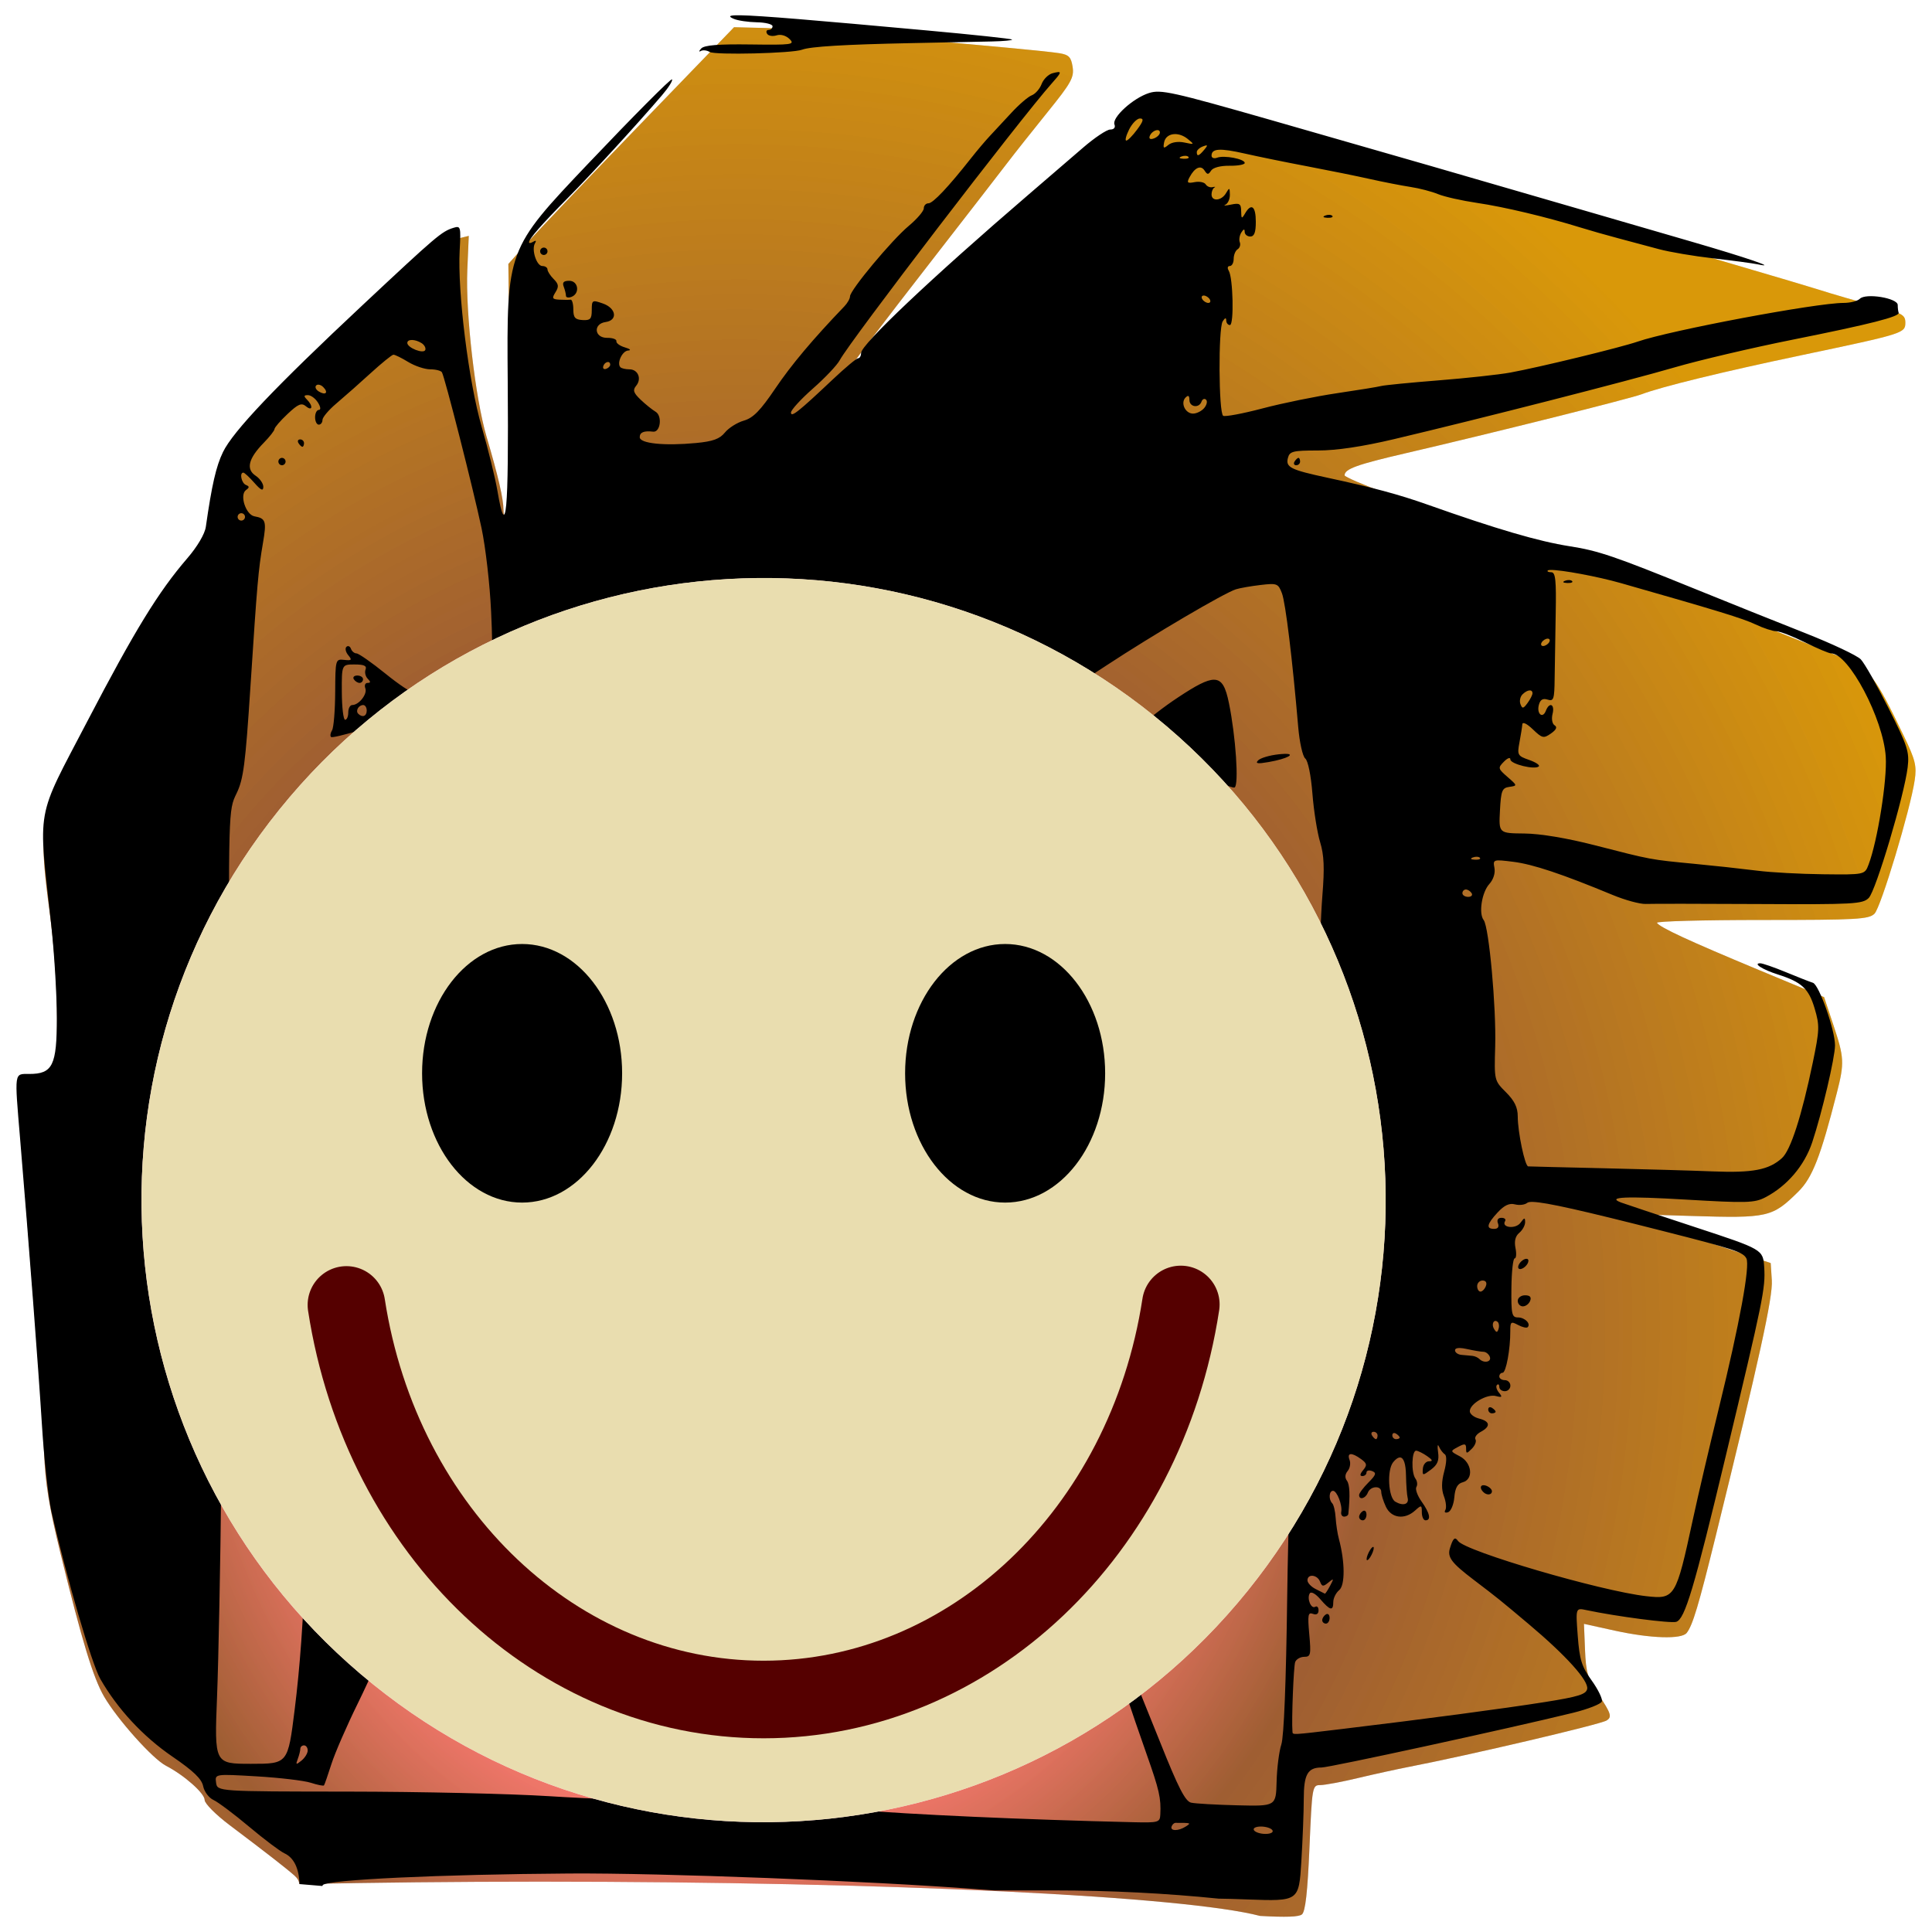
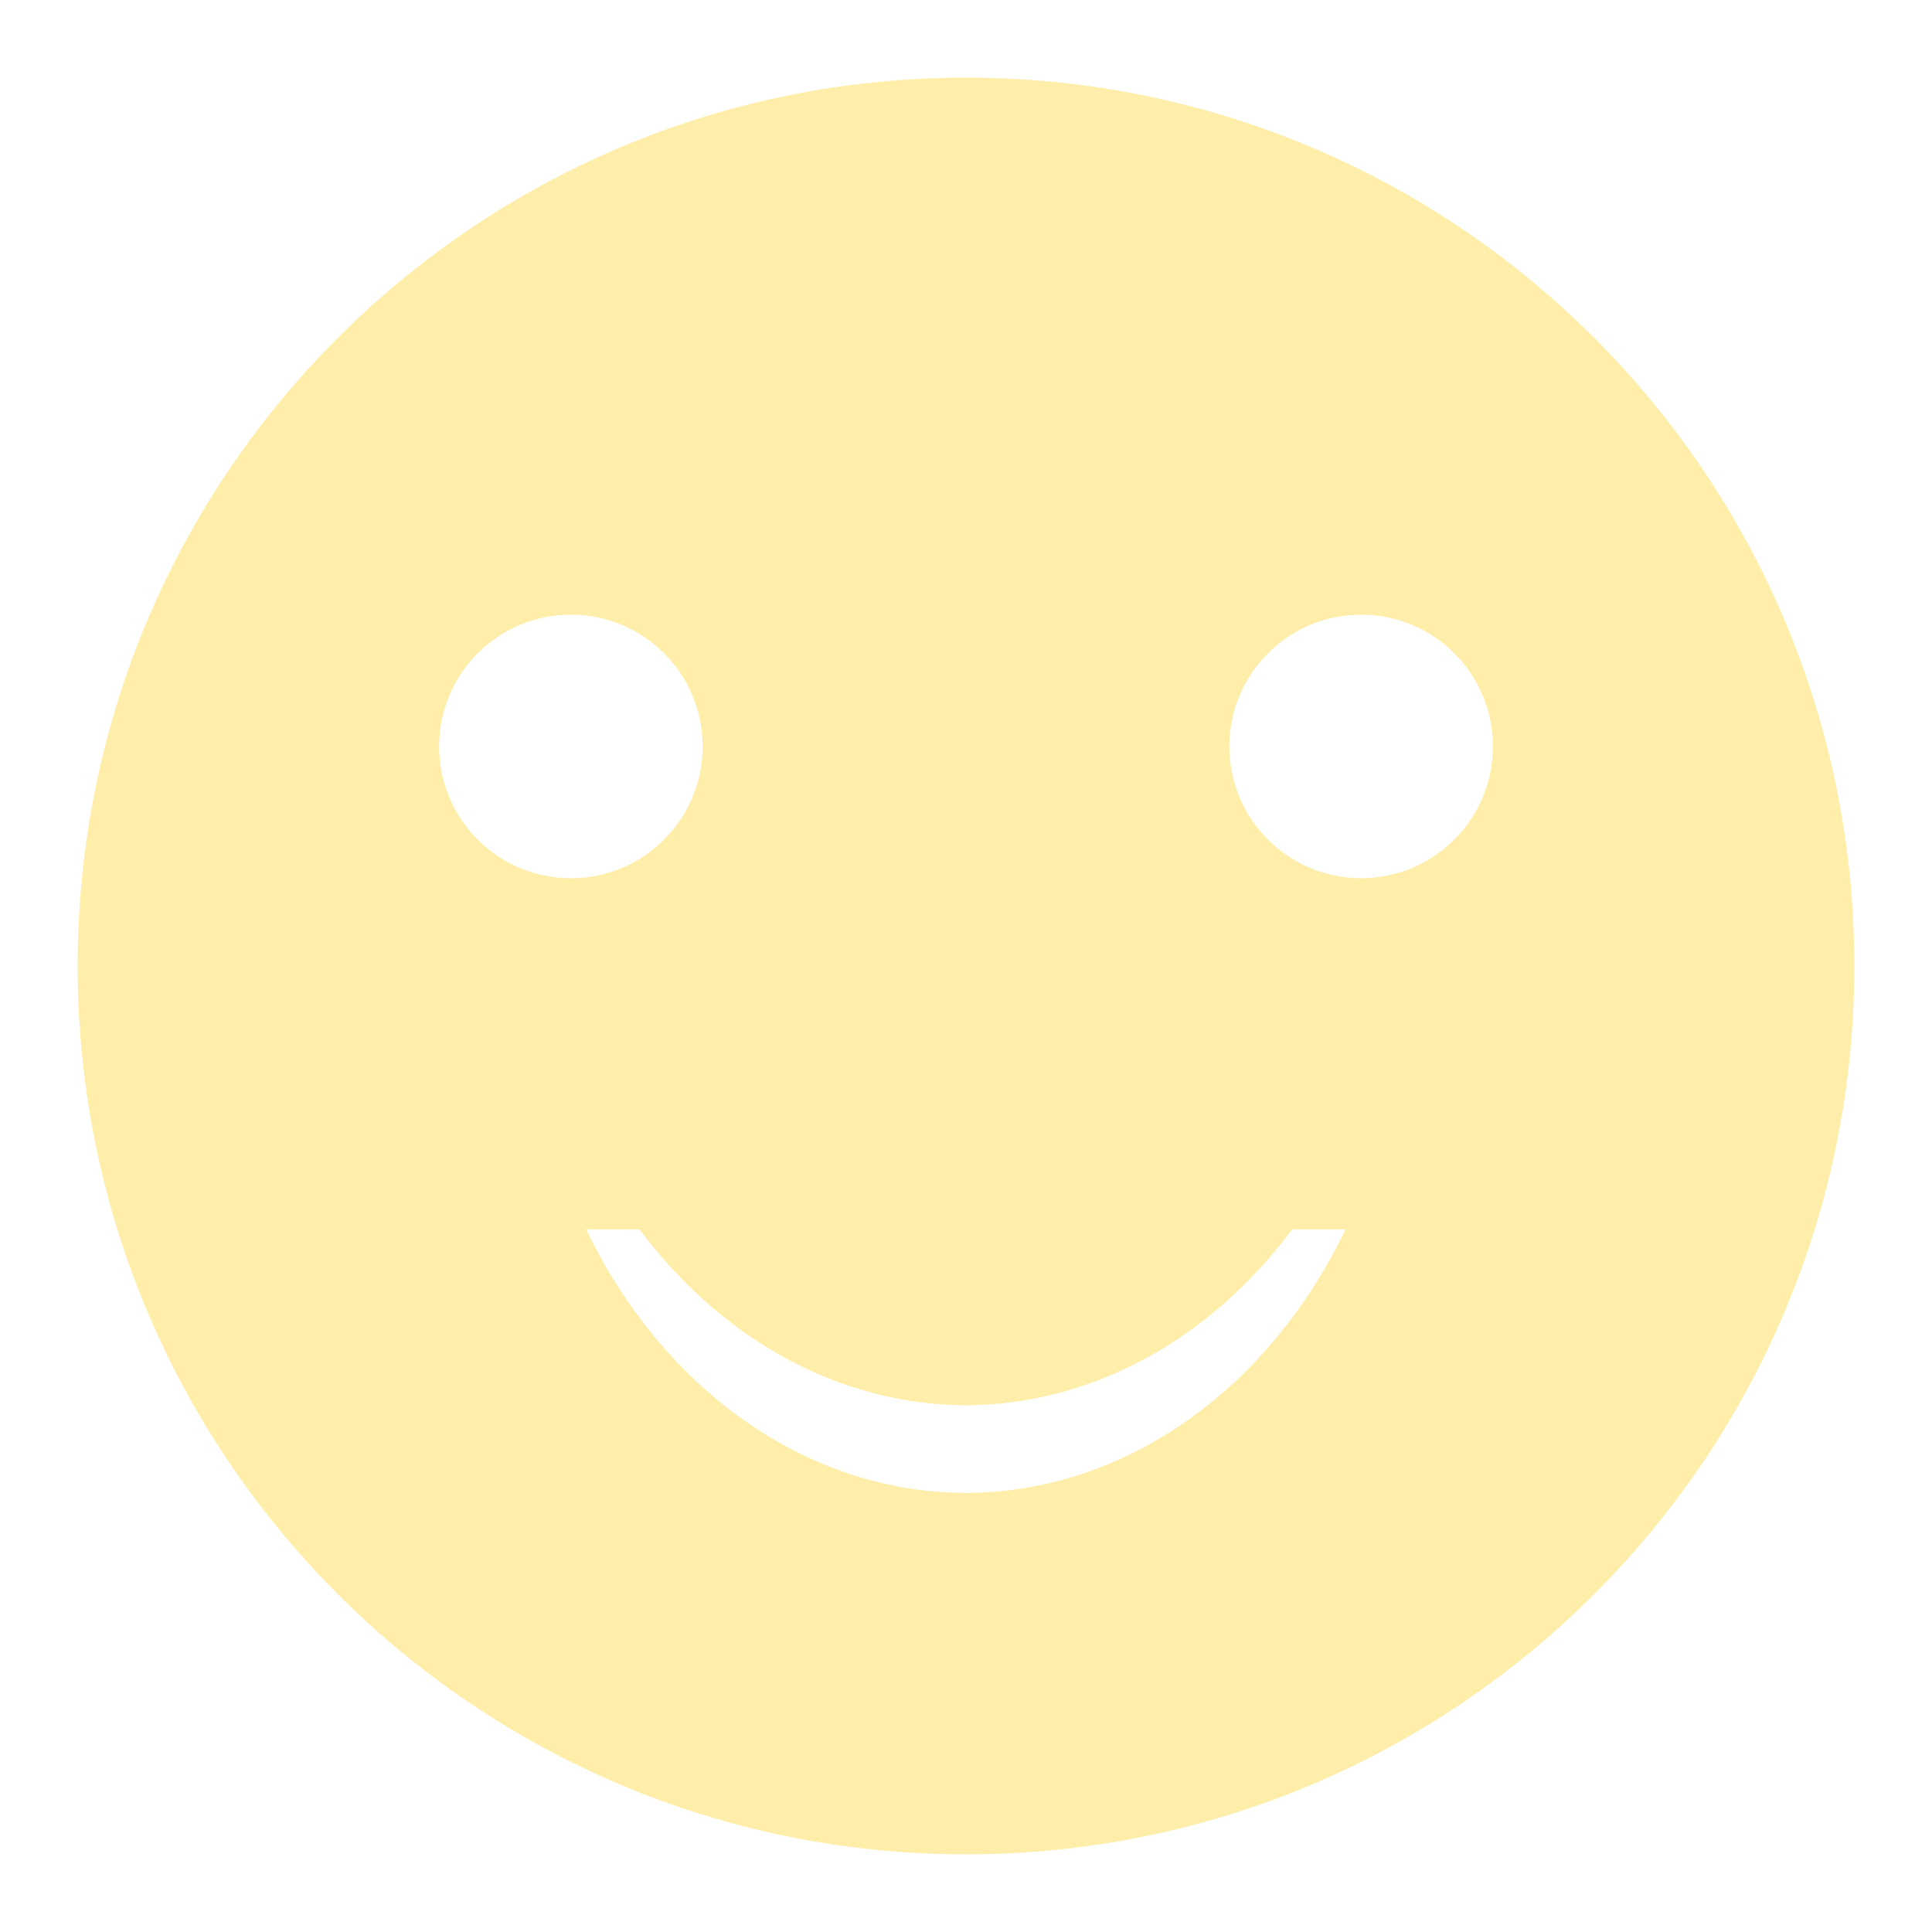
- <svg xmlns="http://www.w3.org/2000/svg" xmlns:xlink="http://www.w3.org/1999/xlink" width="800" height="800" viewBox="0 0 211.667 211.667">
-   <defs>
-     <linearGradient id="a">
-       <stop offset="0" stop-color="#fc0" />
-       <stop offset=".148" stop-color="#fc0" />
-       <stop offset=".299" stop-color="#d35f5f" />
-       <stop offset=".501" stop-color="#784421" />
-       <stop offset="1" stop-color="#a77300" />
-     </linearGradient>
-     <radialGradient xlink:href="#a" id="b" cx="173.611" cy="203.381" fx="173.611" fy="203.381" r="90.713" gradientTransform="matrix(1.34974 -.00088 .00097 1.49226 -61.836 -101.39)" gradientUnits="userSpaceOnUse" />
-     <filter id="c" color-interpolation-filters="sRGB">
-       <feColorMatrix values="1.243 0 0 0.158 -0.121 0 1.243 0 0.158 -0.121 0 0 1.243 0.158 -0.121 0 0 0 1 0" />
-     </filter>
-   </defs>
-   <path d="M172.167 77.678l-9.032 9.349c-4.967 5.141-9.823 10.235-10.79 11.318l-1.76 1.97.15 12.446c.109 8.92.043 12.38-.232 12.21-.211-.131-.385-.635-.385-1.12 0-1.059-.497-3.216-1.618-7.014-1.076-3.647-2.017-11.803-1.84-15.952l.139-3.252-.898.219c-.494.12-1.374.609-1.956 1.086-2.691 2.205-19.227 17.953-19.227 18.312 0 .1-.321.635-.714 1.187-.844 1.184-2.108 5.87-2.108 7.813 0 1.106-.281 1.676-1.499 3.03-.824.917-1.595 1.747-1.711 1.844-.117.097-.653.89-1.192 1.764-.54.873-1.685 2.655-2.544 3.96-.86 1.305-2.585 4.48-3.835 7.056-1.25 2.575-2.842 5.705-3.539 6.955-1.657 2.973-1.783 4.584-.878 11.262.466 3.441.735 7.323.735 10.629 0 5.816-.133 6.165-2.325 6.103-.663-.019-1.282.09-1.375.242-.094.152.387 7.16 1.069 15.575.682 8.415 1.304 17.057 1.383 19.206.11 3.017.466 5.226 1.565 9.71 2.063 8.412 3.132 11.929 4.175 13.724 1.272 2.189 4.634 5.95 5.914 6.615 1.755.912 3.704 2.637 3.704 3.279 0 .332 1.07 1.41 2.382 2.398 3.579 2.697 5.483 4.18 6.216 4.839.245.22.395.421.472.803 7.212-.148 14.926-.232 22.995-.232 33.645 0 61.634 1.395 68.853 3.275 2.482.14 3.723.096 4.01-.144.329-.272.538-2.126.72-6.375.25-5.87.271-5.991 1.035-5.991.43 0 2.04-.301 3.582-.669 1.54-.368 3.753-.853 4.918-1.078 5.747-1.114 18.265-4.05 18.877-4.43.544-.335.432-.683-.805-2.523-.991-1.472-1.169-2.068-1.256-4.216l-.102-2.502 2.931.645c3.434.755 6.403.85 6.895.221.573-.732 1.135-2.612 2.774-9.26 4.17-16.928 5.468-22.843 5.365-24.448l-.107-1.658-7.056-2.354-7.055-2.353 6.53.202c7.34.226 7.733.136 10.232-2.338 1.333-1.32 2.118-3.335 3.675-9.436.732-2.87.707-3.365-.333-6.49l-.887-2.662-6.257-2.603c-6.67-2.775-9.456-4.065-9.726-4.503-.092-.15 4.415-.272 10.017-.272 9.132 0 10.246-.062 10.786-.602.616-.616 3.418-9.919 3.844-12.763.204-1.361.064-1.939-1.021-4.196-2.785-5.79-3.333-6.507-5.676-7.435-1.174-.465-6.5-2.59-11.836-4.72-11.217-4.481-11.38-4.538-14.846-5.18-1.439-.266-4.998-1.376-7.908-2.468-2.91-1.09-7.078-2.64-9.26-3.442-2.183-.802-3.97-1.573-3.97-1.714 0-.606 1.17-1.03 5.822-2.109 8.075-1.873 21.479-5.224 22.59-5.646 1.88-.715 7.65-2.125 15.157-3.706 9.91-2.086 10.054-2.13 10.054-3.146 0-.739-.31-.909-2.91-1.592-1.6-.421-4.101-1.147-5.556-1.613-1.456-.466-11.933-3.539-23.284-6.828-42.697-12.375-39.492-11.571-41.324-10.36-.513.338-2.894 2.38-5.292 4.539a2508.79 2508.79 0 0 1-10.71 9.557c-3.493 3.099-7.62 6.848-9.172 8.333-1.553 1.485-2.865 2.7-2.917 2.702-.154.004 2.916-4.055 8.561-11.316 2.91-3.744 5.904-7.61 6.653-8.592.749-.982 2.517-3.215 3.928-4.96 2.258-2.793 2.546-3.313 2.393-4.314-.146-.95-.357-1.167-1.283-1.317-2.284-.37-25.216-2.337-28.095-2.409zm-31.859 103.214c.028-.028.183.115.488.406.35.335.541.706.423.824-.118.118-.406-.155-.638-.609-.202-.393-.3-.593-.273-.62zm1.133 2.51c.06.015.143.077.25.185.216.216.332.574.258.798-.175.526-.65.051-.65-.65 0-.248.041-.357.142-.333z" fill="url(#b)" filter="url(#c)" transform="translate(-116.83 -86.015) scale(1.1457)" />
-   <path d="M80.678 1.674c-.884.016-.834.156-.284.392.445.191 1.582.36 2.526.376.945.016 1.718.21 1.718.432 0 .223-.193.405-.428.405-.236 0-.311.189-.168.42.143.231.609.31 1.035.175.46-.146 1.043.02 1.431.409.605.604.272.65-4.28.588-3.528-.049-5.068.077-5.405.441-.259.28-.28.405-.047.276.233-.13.67-.082.973.105.58.358 9.083.15 10.122-.248.9-.345 4.675-.573 11.924-.72 3.556-.072 7.543-.154 8.858-.182 1.315-.028 2.315-.124 2.222-.212-.092-.089-4.26-.534-9.262-.99-12.458-1.136-18.287-1.63-20.497-1.667a12.538 12.538 0 0 0-.438 0zm35.239 6.223c-.13.009-.329.054-.593.123-.462.12-1.004.654-1.206 1.185-.202.531-.688 1.087-1.08 1.236-.393.15-1.394 1.009-2.226 1.91-.832.9-1.901 2.052-2.376 2.558-.476.506-1.399 1.597-2.051 2.425-2.493 3.163-4.171 4.94-4.664 4.94-.281 0-.512.248-.512.55 0 .302-.74 1.166-1.642 1.92-1.862 1.553-6.441 7.047-6.441 7.727 0 .246-.277.735-.614 1.087-3.471 3.618-5.811 6.402-7.58 9.019-1.632 2.412-2.415 3.212-3.44 3.507-.729.21-1.66.797-2.07 1.302-.569.703-1.308.973-3.152 1.149-3.477.332-6.182.054-6.182-.635 0-.538.457-.728 1.466-.607.801.095 1.03-1.733.274-2.182-.376-.222-1.118-.82-1.651-1.33-.779-.745-.873-1.042-.484-1.511.638-.768.213-1.807-.738-1.807-.415 0-.855-.102-.98-.226-.434-.435.193-1.795.846-1.835.365-.022.208-.174-.35-.339-.556-.164-.978-.47-.939-.68.04-.21-.415-.377-1.01-.369-1.414.018-1.568-1.534-.173-1.732 1.363-.194 1.165-1.522-.303-2.033-1.162-.406-1.213-.375-1.213.725 0 .972-.156 1.14-1.01 1.091-.818-.047-1.01-.27-1.01-1.17 0-.611-.137-1.09-.304-1.063-.167.026-.714.026-1.216 0-.792-.042-.85-.15-.434-.815.387-.62.349-.896-.199-1.443-.372-.373-.677-.846-.677-1.052 0-.207-.253-.376-.563-.376-.638 0-1.222-1.826-.801-2.506.167-.27.092-.334-.19-.16-.257.159-.467.189-.467.067 0-.386 1.331-1.909 4.244-4.854 2.712-2.742 7.553-8.022 10.318-11.254.72-.841 1.213-1.624 1.096-1.741-.117-.117-4.24 4.026-9.16 9.208-8.949 9.421-8.949 9.421-8.835 23.868.115 14.48-.176 17.589-1.123 12.027-.246-1.445-1.023-4.607-1.726-7.026-1.429-4.915-2.663-14.806-2.414-19.346.142-2.588.107-2.714-.672-2.472-1.306.407-1.813.838-9.952 8.457-9.596 8.982-14.204 13.833-15.31 16.118-.754 1.557-1.222 3.599-1.879 8.194-.11.774-.93 2.164-2.027 3.436-3.176 3.687-5.754 7.89-10.967 17.884-5.712 10.95-5.382 9.09-3.946 22.246.34 3.112.617 7.704.618 10.205 0 5.235-.455 6.164-3.03 6.164-1.661 0-1.616-.326-.997 7.072.978 11.69 2.006 25.168 2.396 31.405.231 3.712.703 7.986 1.047 9.498 1.63 7.158 4.409 16.671 5.348 18.31 1.892 3.299 4.69 6.312 7.893 8.501 2.314 1.582 3.215 2.45 3.375 3.25.12.6.628 1.277 1.128 1.505.5.228 2.255 1.544 3.9 2.925 1.644 1.38 3.386 2.693 3.871 2.917 1.04.48 1.601 1.645 1.654 3.373.859.065 1.691.135 2.504.21.013-.03.03-.077.042-.095.366-.592 12.88-1.182 27.05-1.274 10.083-.065 32.853.811 44.662 1.72.612.047 1.247.088 1.873.133h6.513c6.21 0 12.25.312 18.053.901.821.005 1.854.043 3.17.09 5.626.203 5.626.203 5.893-4.158.147-2.398.267-5.479.267-6.845 0-2.694.427-3.453 1.94-3.453.894 0 20.574-4.28 27.541-5.989 1.654-.406 3.084-.967 3.177-1.247.093-.28-.41-1.317-1.119-2.305-1.093-1.522-1.324-2.262-1.522-4.876-.233-3.08-.233-3.08.941-2.83 3.247.692 9.251 1.477 9.85 1.287.95-.302 1.947-3.643 5.43-18.193 4.094-17.102 4.353-18.37 4.208-20.628-.126-1.973-.126-1.973-7.603-4.431-4.112-1.352-7.75-2.562-8.084-2.69-1.615-.615.497-.708 7.176-.314 6.566.387 7.444.362 8.613-.242 2.398-1.24 4.304-3.475 5.161-6.05 1.06-3.186 2.493-9.285 2.493-10.613 0-1.686-1.75-6.646-2.42-6.853-.336-.105-1.67-.628-2.962-1.163-1.293-.535-2.557-.973-2.81-.973-.833 0 .259.694 1.927 1.225 2.616.832 3.386 1.543 4.034 3.727.555 1.868.539 2.345-.202 5.916-1.218 5.868-2.427 9.616-3.38 10.476-1.434 1.295-3.196 1.633-7.588 1.456-2.3-.092-7.728-.248-12.062-.347-4.335-.098-8.003-.189-8.151-.201-.363-.03-1.145-3.767-1.145-5.468 0-.995-.35-1.713-1.29-2.654-1.287-1.286-1.29-1.3-1.181-5.055.123-4.233-.682-13.063-1.259-13.804-.573-.736-.21-3.05.62-3.961.439-.482.664-1.193.557-1.758-.177-.931-.135-.945 2.072-.669 2.145.268 5.343 1.335 10.868 3.626 1.378.572 3.015 1.017 3.637.99.623-.028 6.211-.023 12.42.01 10.37.056 11.345.002 12.01-.665.782-.783 3.898-11.244 4.265-14.317.202-1.689 0-2.318-2.09-6.467-1.272-2.529-2.644-4.94-3.047-5.36-.404-.42-3.16-1.72-6.124-2.888-2.964-1.169-8.39-3.345-12.058-4.835-8.8-3.576-10.566-4.177-13.717-4.668-3.4-.531-8.005-1.88-15.586-4.566-3.11-1.102-5.994-1.878-10.913-2.933-4.091-.879-4.631-1.149-4.362-2.178.19-.726.546-.813 3.292-.813 2.03 0 4.87-.424 8.339-1.245 9.438-2.233 25.766-6.409 30.724-7.858 2.668-.78 8.488-2.146 12.933-3.036 8.542-1.71 11.787-2.537 11.62-2.962-.055-.142-.1-.52-.1-.84 0-.76-3.5-1.334-4.153-.68-.25.25-1.052.453-1.781.453-2.998 0-18.952 2.998-22.561 4.24-1.896.652-10.74 2.803-13.944 3.39-1.223.225-4.77.61-7.882.857s-5.93.524-6.264.615c-.334.091-2.5.444-4.813.785-2.314.341-5.99 1.09-8.17 1.665-2.178.575-4.129.941-4.334.815-.497-.307-.546-9.57-.055-10.345.255-.403.386-.437.39-.102.004.278.185.506.404.506.461 0 .346-5.19-.132-5.962-.176-.283-.125-.505.115-.505.235 0 .428-.353.428-.785 0-.431.194-.904.432-1.051.237-.147.345-.492.239-.768-.106-.276-.03-.757.168-1.07.255-.404.363-.423.367-.065.004.278.279.506.612.506.438 0 .607-.45.607-1.617 0-1.708-.494-2.088-1.18-.91-.364.625-.414.597-.425-.245-.01-.825-.162-.923-1.123-.724-.611.127-.885.131-.607.01.278-.12.5-.613.493-1.095-.011-.79-.053-.806-.424-.169-.494.848-1.584.941-1.584.135 0-.315.136-.649.303-.742.166-.093.082-.116-.19-.051a.743.743 0 0 1-.754-.307c-.144-.233-.688-.343-1.208-.244-.805.154-.887.073-.556-.546.57-1.064 1.233-1.356 1.641-.721.304.47.414.47.716.003.212-.329 1.034-.545 2.021-.53.916.012 1.664-.125 1.664-.306 0-.44-2.26-.871-3.026-.577-.336.129-.611.027-.611-.226 0-.79.917-.846 3.637-.228 1.445.33 4.537.96 6.872 1.402 2.334.443 5.425 1.07 6.87 1.394 1.445.323 3.428.71 4.405.86.978.148 2.342.504 3.032.789.69.285 2.617.719 4.284.964 2.952.434 7.637 1.55 11.317 2.693 1 .311 2.865.842 4.143 1.18 1.278.339 3.28.874 4.446 1.19 1.167.315 3.85.77 5.962 1.01 2.112.241 4.294.534 4.85.65 2.42.51-1.223-.738-7.275-2.493-3.446-.999-8.447-2.453-11.115-3.23a7234.646 7234.646 0 0 0-34.947-10.088c-10.796-3.086-12.043-3.362-13.338-2.95-1.743.556-4.072 2.675-3.78 3.44.13.336-.053.557-.462.557-.372 0-1.71.893-2.973 1.984-1.264 1.09-3.958 3.41-5.988 5.153-10.63 9.128-18.337 16.42-18.337 17.347 0 .316-.145.575-.322.575-.177 0-1.43 1.046-2.783 2.324-3.772 3.561-4.575 4.196-4.575 3.624 0-.283 1.083-1.467 2.407-2.632s2.643-2.558 2.93-3.095c1.133-2.112 19.784-26.46 23.26-30.363.839-.943 1.053-1.239.662-1.212zm8.978 5.082c.447 0 .373.292-.308 1.212-.493.667-1.03 1.213-1.193 1.213-.164 0-.025-.546.308-1.213.332-.666.87-1.212 1.193-1.212zm1.88 1.275c.172-.012.301.066.301.265 0 .217-.288.505-.64.64-.393.15-.578.06-.48-.235.126-.377.532-.649.819-.67zm1.921.438c.449-.012.96.156 1.415.522.778.627.766.64-.345.402-.682-.147-1.4-.04-1.764.263-.518.43-.59.385-.463-.286.11-.572.58-.886 1.157-.901zm3.49 1.237c.106.01.015.155-.252.476-.582.702-.816.775-.816.255 0-.199.299-.476.663-.616.208-.08.342-.121.405-.115zm-2.314 1.142c.14.005.26.043.328.11.134.134-.104.23-.53.212-.471-.02-.567-.115-.244-.244a1.11 1.11 0 0 1 .446-.078zm15.763 6.467c-.14-.006-.3.02-.446.078-.323.129-.227.224.243.244.427.017.665-.078.53-.212-.066-.067-.187-.105-.327-.11zm-86.056 3.587a.406.406 0 0 0-.404.404c0 .223.182.405.404.405a.405.405 0 0 0 0-.81zm2.786 3.638c-.611 0-.782.18-.607.639.135.352.246.8.246.998 0 .197.273.254.606.126.952-.366.757-1.763-.245-1.763zm69.514 1.616c.222 0 .516.182.654.405.137.222.068.404-.155.404-.222 0-.516-.182-.653-.404-.138-.223-.069-.405.154-.405zM45.14 37.248c.302.004.693.12 1.05.345.304.193.486.53.404.748-.177.468-1.97-.233-1.97-.77 0-.22.214-.327.516-.323zM43.1 38.86c.161-.008.889.349 1.617.793.727.444 1.812.808 2.41.809.599 0 1.178.146 1.288.323.307.497 3.424 12.753 4.338 17.058.448 2.111.921 6.236 1.051 9.166.236 5.326.236 5.326-1.654 6.525-1.039.659-2.503 1.314-3.254 1.454-.75.141-1.473.543-1.608.894-.395 1.03-2.06.344-5.076-2.094-1.5-1.212-2.92-2.203-3.155-2.203-.235 0-.508-.228-.607-.506-.1-.278-.323-.373-.496-.211-.173.161-.083.572.2.913.441.532.377.606-.447.515-.95-.104-.963-.055-.984 3.542-.011 2.006-.165 3.882-.343 4.17-.178.287-.23.616-.114.731.206.207 4.732-1.123 12.603-3.704 8.938-2.93 13.646-3.892 23.62-4.827 10.764-1.01 21.786-.627 27.85.968.812.213 3.205.6 5.317.86 2.112.258 4.335.724 4.941 1.035.606.311 2.152.669 3.436.795 2.334.23 2.334.23 7.184-2.959 5.116-3.362 12.884-7.93 14.191-8.346.427-.135 1.638-.347 2.692-.471 1.813-.213 1.939-.165 2.347.906.396 1.042 1.149 7.225 1.785 14.672.143 1.672.49 3.213.772 3.436.298.234.626 1.846.782 3.84.149 1.889.528 4.279.842 5.311.437 1.432.496 2.822.25 5.86-.177 2.192-.345 6.986-.373 10.654-.027 3.668-.142 7.396-.254 8.286-.113.889-.57 8.073-1.015 15.964-.446 7.892-1.084 17.258-1.418 20.815-.345 3.671-.69 12.833-.796 21.192-.118 9.222-.357 15.235-.639 16.09-.247.75-.482 2.58-.52 4.069-.07 2.704-.07 2.705-4.306 2.602-2.33-.056-4.607-.186-5.061-.29-.639-.144-1.4-1.628-3.37-6.566-1.4-3.508-3.002-7.44-3.559-8.738a81.123 81.123 0 0 1-1.918-5.053c-1.133-3.367-1.781-3.755-5.889-3.524-1.667.094-3.577.188-4.244.21-.904.03-1.057.13-.601.398.82.481 7.266 1.689 7.672 1.437.63-.388 1.912 1.238 2.387 3.03.265 1 .652 2.183.86 2.628.207.444.827 2.172 1.376 3.84a428.88 428.88 0 0 0 2.412 7.028c1.39 3.936 1.59 4.81 1.5 6.612-.042.862-.197.906-2.975.84-11.96-.282-24.317-.837-30.819-1.383-4.223-.355-11.68-.72-16.57-.81-4.891-.092-12.348-.387-16.572-.657-4.223-.27-14.136-.496-22.028-.503-14.348-.013-14.348-.013-14.484-.977-.136-.964-.136-.964 4.446-.694 2.52.148 5.186.464 5.923.7.737.238 1.39.369 1.452.291.062-.078.43-1.135.817-2.349.388-1.213 1.695-4.214 2.904-6.669 1.21-2.454 3.243-7.007 4.518-10.12 2.318-5.658 2.318-5.658 3.727-5.77.774-.062 2.227.127 3.227.42 1.819.533 1.819.532 2.308 3.47.788 4.737 1.673 6.11 6.68 10.366 1.523 1.295 5.334 2.285 9.683 2.514 4.216.222 4.437.19 8.918-1.31 4.343-1.455 4.66-1.505 5.781-.922 4.716 2.447 7.465 3.833 8.468 4.267 1.639.71 8.261.635 11.253-.128 5.654-1.442 11.027-6.023 10.593-9.032-.328-2.272-.777-2.382-3.57-.878-1.386.745-3.343 1.87-4.35 2.499-1.007.629-3.099 1.44-4.648 1.8-5.362 1.25-13.778.702-15.315-.996-.738-.815-1.487-6.103-1.13-7.98.303-1.596.932-1.98 5.544-3.39 2.223-.678 6.47-2.089 9.435-3.134 5.394-1.9 5.394-1.9 11.198-7.045 6.125-5.43 6.367-5.72 7.278-8.72.757-2.496.71-4.429-.15-6.038-.714-1.34-4.593-4.146-5.73-4.146-.347 0-.99-.242-1.428-.54-.937-.633-7.934-3.334-9.69-3.74a12.336 12.336 0 0 1-2.3-.827c-.6-.301-3.6-1.12-6.67-1.82-4.488-1.024-6.41-1.266-9.824-1.233-8.325.081-19.271 2.4-27.484 5.823-5.197 2.166-6.275 3.41-5.914 6.832.626 5.943.495 5.634 4.195 9.902 1.905 2.196 4.182 4.898 5.06 6.005 1.782 2.245 2.804 2.963 5.753 4.048 1.112.408 2.194.895 2.405 1.08.211.186.854.338 1.429.338.574 0 2.402.465 4.062 1.035 1.66.569 3.816 1.295 4.792 1.614 2.466.806 2.762 1.144 3.097 3.535.644 4.606.273 6.021-1.946 7.422-1.5.947-1.912 1.022-4.313.79-7.061-.684-12.771-2.882-16.044-6.176-3.012-3.031-4.252-4.7-3.73-5.022.247-.153.334-.466.192-.695-.31-.502-3.795-1.29-5.703-1.29-.754 0-1.468-.159-1.588-.352-.485-.786-.159-23.042.35-23.865.11-.179.238-1.83.283-3.671.07-2.86.19-3.376.82-3.54.912-.239.928-.06-.232-2.612-.533-1.174-1.369-3.487-1.858-5.139-.488-1.652-1.12-3.38-1.405-3.84-.284-.459-.729-1.72-.989-2.802-.546-2.275-2.666-6.716-4.43-9.28-1.364-1.982-3.343-3.081-4.227-2.347-1.562 1.296-1.67 3.073-1.727 28.346-.06 26.562-.437 37.763-1.584 46.986-.742 5.962-.742 5.961-4.77 5.961-4.03 0-4.03 0-3.736-7.375.16-4.057.368-14.652.461-23.544.093-8.892.357-17.35.588-18.794.267-1.675.378-12.081.307-28.697-.113-26.069-.113-26.069.772-27.888.765-1.57.974-3.171 1.53-11.72.742-11.412.859-12.741 1.376-15.764.404-2.358.303-2.668-.933-2.89-.96-.173-1.663-2.36-.926-2.884.386-.274.383-.394-.013-.555-.489-.198-.73-1.35-.283-1.35.122 0 .661.5 1.2 1.111.725.825.981.942.99.454.007-.362-.374-.916-.849-1.23-1.075-.715-.784-1.884.896-3.603.649-.663 1.179-1.341 1.179-1.507 0-.166.64-.906 1.424-1.645 1.168-1.102 1.532-1.254 2.021-.848.712.591.807-.039.111-.735-.377-.377-.354-.485.105-.485.325 0 .817.364 1.095.808.3.48.34.81.098.81-.224 0-.408.363-.408.807 0 .445.182.808.404.808.222 0 .405-.233.405-.519 0-.285.682-1.093 1.515-1.796a157.05 157.05 0 0 0 3.738-3.306c1.223-1.117 2.355-2.036 2.517-2.044zm23.487.8a.35.35 0 0 1 .073.004c.112.022.195.117.195.294 0 .167-.204.371-.454.455-.25.083-.387-.053-.304-.303.093-.278.311-.438.49-.45zm-31.7 2.484c.165.006.361.097.523.259.61.61.27.951-.485.485-.32-.198-.449-.495-.285-.659a.324.324 0 0 1 .248-.085zm95.264 1.239c.109-.004.16.139.16.434 0 .792 1.056.937 1.325.183.1-.278.322-.374.496-.212.173.161.085.57-.196.91-.281.338-.834.615-1.228.615-.858 0-1.402-1.178-.815-1.765.108-.108.193-.163.258-.165zm-97.27 4.76c-.236 0-.316.181-.179.404.137.222.33.403.428.403.098 0 .178-.181.178-.403a.418.418 0 0 0-.428-.405zm-1.998 2.02a.405.405 0 0 0 0 .809.406.406 0 0 0 .405-.405.406.406 0 0 0-.405-.404zm111.375 0c-.098 0-.291.182-.428.404-.138.223-.058.405.178.405.235 0 .428-.182.428-.405 0-.222-.08-.404-.178-.404zm-115.82 6.063c.222 0 .404.182.404.404a.406.406 0 0 1-.405.404.406.406 0 0 1-.404-.404c0-.222.182-.404.404-.404zm143.44 6.217c1.14-.023 5.099.7 7.721 1.447 10.678 3.046 13.327 3.858 14.728 4.519.875.413 1.902.75 2.282.75.38 0 1.79.546 3.135 1.213 1.344.667 2.638 1.213 2.874 1.213 1.924 0 5.71 7.163 5.982 11.316.166 2.544-.901 9.243-1.882 11.822-.423 1.112-.423 1.112-4.98 1.06-2.506-.027-5.731-.203-7.167-.388a269.679 269.679 0 0 0-6.87-.748c-4.97-.479-4.696-.428-11.011-2.05-3.026-.777-5.946-1.263-7.684-1.28-2.804-.026-2.805-.026-2.674-2.503.117-2.206.23-2.49 1.032-2.605.89-.126.887-.14-.202-1.086-1.051-.914-1.07-.992-.395-1.676.4-.406.707-.513.707-.246 0 .51 2.706 1.171 3.116.761.137-.137-.346-.456-1.073-.71-1.25-.435-1.307-.54-1.047-1.92.152-.804.293-1.694.314-1.978.022-.304.496-.077 1.15.55 1.03.986 1.18 1.02 1.984.458.59-.413.72-.703.403-.898-.265-.164-.362-.706-.224-1.255.267-1.064-.35-1.344-.737-.334-.347.904-1.023.337-.767-.644.151-.577.435-.75.958-.583.667.211.747-.029.773-2.313.016-1.401.069-4.595.116-7.095.07-3.694-.021-4.547-.487-4.547-.315 0-.485-.087-.38-.192.036-.036.141-.055.304-.058zm2.03 1.108a1.115 1.115 0 0 0-.447.078c-.323.13-.227.225.244.244.426.018.665-.078.53-.212-.066-.067-.187-.104-.328-.11zm-2.344 6.417c.222 0 .291.182.154.404-.138.222-.432.404-.654.404-.222 0-.292-.182-.154-.404.137-.222.432-.404.654-.404zM38.85 72.798c1.035 0 1.357.149 1.2.556-.117.307-.009.761.24 1.01.335.336.33.454-.019.454-.26 0-.37.268-.244.596.241.628-.702 1.829-1.437 1.829-.238 0-.434.364-.434.808 0 .445-.155.809-.346.809-.19 0-.352-1.364-.36-3.031-.015-3.032-.015-3.032 1.4-3.032zm.293 1.212c-.346 0-.518.181-.38.404.137.222.421.404.63.404.21 0 .38-.182.38-.404 0-.223-.283-.404-.63-.404zm93.856.459c-.794-.001-1.986.65-3.903 1.916-3.326 2.196-6.203 4.9-5.214 4.9.332 0 2.937 1.179 5.79 2.62 2.852 1.44 5.369 2.505 5.593 2.366.48-.296.123-5.577-.622-9.23-.354-1.733-.743-2.572-1.644-2.572zm34.547 1.173c.209-.024.351.077.351.311 0 .18-.243.66-.541 1.067-.462.632-.576.65-.777.127-.13-.337-.031-.818.218-1.067.265-.265.54-.414.749-.438zM39.798 77.243c.21 0 .38.273.38.606 0 .625-.477.803-.932.348-.323-.323.042-.954.552-.954zm100.94 5.35a8.15 8.15 0 0 0-.676.05c-.972.107-1.972.405-2.223.662-.344.353-.06.398 1.16.182 2.102-.37 3.001-.923 1.74-.895zm-29.413 3.147c-.4-.004-.75.095-1.042.3-2.156 1.511-3.816 6.644-4.083 12.624-.434 9.709-.501 9.044.963 9.477.943.28 1.359.687 1.54 1.511.136.62.415 1.232.62 1.359.206.127.374 1.067.374 2.09 0 1.859 0 1.858-8.21 1.594-4.515-.146-10.562-.457-13.438-.693-2.877-.236-9.378-.47-14.448-.52-9.407-.092-10.036-.199-9.942-1.682.014-.222.117-.177.23.101.111.278.364.505.561.505.197 0 .261-.251.143-.56-.118-.307.357-1.807 1.056-3.334 3.625-7.918 4.504-12.335 2.482-12.48-.52-.037-1.097-.31-1.28-.608-.26-.418-2.563-.581-10.236-.723-9.902-.183-9.902-.183-10.946.861-1.298 1.298-1.332 2.573-.24 8.813.442 2.528.806 5.12.808 5.763.005 1.166.004 1.167-3.877.882-2.747-.202-3.8-.157-3.61.153.375.605 2.946 1.638 4.081 1.638 1.12 0 1.633.628.78.955-.838.321-.757 1.065.115 1.065.395 0 1.077.24 1.516.532.438.292 1.925.864 3.303 1.27 2.305.68 3.227.705 11.519.318 4.957-.232 9.74-.358 10.63-.282.889.077 8.437.417 16.773.756 8.336.34 16.43.716 17.986.837 1.556.12 5.102-.003 7.881-.273 4.676-.455 16.973-.728 16.975-.377 0 .085-.6.994-1.336 2.021-1.47 2.054-2.437 3.87-6.702 12.578-2.953 6.03-4.196 9.196-3.839 9.774.93 1.503 3.713-2.917 10.41-16.526.414-.844 1.642-2.666 2.727-4.051 2.294-2.925 2.44-3.674.787-4.005-.652-.13-1.274-.466-1.382-.746-.22-.573-8.763-1.667-10.469-1.341-.956.182-1.047.072-1.193-1.454-.086-.908.083-2.347.376-3.197.293-.85.423-1.722.289-1.938-.133-.216-.018-1.27.257-2.342.39-1.525.396-2.862.025-6.148-.805-7.14-2.212-10.382-5.637-12.994-1.294-.988-2.418-1.495-3.297-1.503zm50.477 8.124c.14.006.261.043.328.11.134.135-.104.23-.53.212-.471-.019-.567-.115-.244-.244.146-.058.306-.084.446-.078zm-1.203 3.588c.21 0 .493.182.63.404.137.222-.033.404-.38.404s-.63-.182-.63-.404c0-.222.171-.404.38-.404zM63.04 112.81c.346 0 .517.181.38.403-.138.223-.421.405-.63.405-.21 0-.381-.182-.381-.405 0-.222.284-.403.63-.403zm45.445.808a.405.405 0 1 0 .404.404.406.406 0 0 0-.404-.404zm59.458 18.063c1.448.042 5.437.947 14.304 3.202 7.753 1.972 8.715 2.288 9.083 2.985.422.8-.733 7.093-3.007 16.384-1.013 4.137-2.3 9.646-2.86 12.242-1.842 8.536-1.963 8.736-5.095 8.382-5.008-.567-19.871-4.927-20.632-6.053-.337-.498-.543-.312-.882.794-.303.988.158 1.604 2.577 3.446 2.73 2.079 2.803 2.137 6.073 4.888 4.071 3.426 6.558 6.185 6.385 7.084-.114.59-.964.856-4.58 1.43-4.476.712-13.275 1.88-22.225 2.954-5.703.683-5.449.67-5.484.285-.11-1.215.123-7.153.299-7.613.12-.314.568-.572.993-.572.703 0 .754-.228.55-2.473-.191-2.112-.134-2.439.395-2.236.39.15.62.01.62-.38 0-.339-.163-.516-.362-.393-.454.28-.941-.914-.599-1.468.146-.237.64.036 1.16.642 1.074 1.25 1.417 1.322 1.417.296 0-.418.293-1.002.65-1.298.655-.544.638-3.108-.04-5.623-.149-.556-.307-1.592-.351-2.303-.045-.71-.212-1.423-.372-1.583-.418-.418-.358-1.368.086-1.368.434 0 1.041 1.573.897 2.323-.053.278.093.506.325.506s.436-.136.453-.303c.208-2.027.158-3.22-.155-3.638-.242-.322-.212-.706.082-1.06.253-.305.347-.851.208-1.213-.31-.806.23-.847 1.258-.095.653.478.688.66.23 1.213-.357.43-.386.65-.086.65.25 0 .453-.176.453-.392 0-.215.277-.285.615-.155.503.192.43.421-.404 1.255-.56.56-1.02 1.176-1.02 1.368 0 .581.707.39.955-.258.286-.743 1.471-.808 1.471-.08 0 .289.227 1.015.505 1.614.59 1.27 2.054 1.464 3.202.425.694-.628.739-.616.739.202 0 .479.182.87.404.87.64 0 .475-.786-.43-2.056-.458-.644-.715-1.362-.571-1.596.144-.233.099-.644-.1-.912-.49-.658-.417-3.126.09-3.066.223.026.764.299 1.202.606.593.415.64.558.187.558-.336 0-.638.364-.671.808-.059.78-.028.784.89.102.723-.54.909-.996.778-1.92-.094-.667-.05-.94.096-.607.147.334.435.717.641.852.228.148.202.89-.065 1.88-.304 1.129-.312 1.971-.028 2.72.227.596.295 1.273.151 1.506-.148.239-.018.342.3.238.309-.102.617-.834.685-1.628.087-1.027.349-1.502.909-1.649 1.225-.32 1.035-2.146-.295-2.843-1.082-.567-1.082-.566-.202-1.037.733-.393.879-.364.879.178 0 .59.059.59.632.017.348-.347.524-.806.393-1.019-.132-.212.13-.584.58-.825 1.106-.592 1.033-1.15-.19-1.457-.556-.14-1.01-.503-1.01-.807 0-.812 1.89-1.912 2.852-1.66.688.18.747.116.346-.368-.267-.321-.368-.7-.225-.843.143-.143.26-.048.26.212 0 .259.272.47.606.47a.608.608 0 0 0 .606-.605.608.608 0 0 0-.606-.607c-.334 0-.607-.182-.607-.404 0-.222.163-.404.362-.404.375 0 .854-2.594.842-4.565-.006-1.024.073-1.088.844-.675.468.25.945.362 1.059.247.379-.378-.312-1.07-1.07-1.07-.664 0-.74-.349-.71-3.233.02-1.779.18-3.234.355-3.234s.217-.51.092-1.134c-.152-.762-.016-1.308.415-1.666.352-.293.64-.817.64-1.166 0-.538-.077-.528-.515.071-.522.714-2.127.534-1.68-.189.122-.199-.055-.361-.395-.361-.383 0-.53.23-.385.606.147.384-.006.606-.417.606-.918 0-.808-.519.381-1.802.73-.787 1.284-1.045 1.899-.884.478.125 1.081.05 1.34-.165.093-.076.291-.112.625-.103zm-.68 6.233a.499.499 0 0 0-.198.03c-.291.098-.61.416-.707.708-.1.303.05.454.354.353.292-.097.61-.416.707-.707.076-.228.01-.37-.156-.384zm-4.833 2.38c.362 0 .502.236.36.606-.127.333-.394.606-.592.606-.199 0-.362-.273-.362-.606 0-.334.268-.607.594-.607zm4.648 1.616c-.437 0-.795.273-.795.607 0 .333.253.606.563.606.31 0 .667-.273.795-.606.159-.413-.021-.607-.563-.607zm-3.262 2.807c.085-.01.183.03.286.132.134.134.167.473.074.754-.137.411-.232.41-.487-.001-.253-.41-.126-.859.127-.885zm-3.881 2.968c.206.005.47.043.79.115.723.162 1.533.297 1.802.3.268.004.58.25.694.546.218.569-.636.749-1.144.241-.164-.164-.512-.318-.774-.342a232.83 232.83 0 0 0-1.184-.107c-.39-.034-.708-.258-.708-.498 0-.177.18-.262.524-.255zm3.293 6.486c-.108.01-.18.098-.18.245 0 .235.183.428.405.428.223 0 .405-.08.405-.178 0-.098-.182-.291-.405-.428a.372.372 0 0 0-.225-.067zm-12.732 2.694c.235 0 .428.182.428.404 0 .222-.08.404-.179.404-.098 0-.29-.182-.428-.404-.137-.222-.057-.404.179-.404zm2.223.136a.369.369 0 0 1 .226.066c.222.137.404.33.404.428 0 .098-.182.178-.404.178a.418.418 0 0 1-.405-.428c0-.147.072-.234.18-.244zm.686 2.677c.384.035.61.696.633 1.936.02 1.056.1 2.17.179 2.475.185.723-.484.939-1.348.436-.77-.449-.935-3.464-.236-4.326.264-.325.497-.496.693-.52a.363.363 0 0 1 .079-.001zm9.06 3.041c-.296.045-.323.38.045.748.386.386.943.331.943-.092 0-.199-.273-.466-.606-.593a.778.778 0 0 0-.382-.063zm-13 2.788a.277.277 0 0 0-.158.048c-.222.137-.404.42-.404.63 0 .209.182.38.404.38.223 0 .404-.284.404-.63 0-.26-.102-.421-.247-.428zm.975 3.968c-.07.002-.19.115-.325.324-.215.333-.392.787-.392 1.01 0 .222.177.131.392-.202.216-.334.392-.789.392-1.01 0-.084-.025-.123-.067-.122zm-6.731 3.165c.33-.018.746.207.912.64.213.556.347.57.917.1.604-.498.621-.463.183.36-.266.5-.523.886-.571.859a59.992 59.992 0 0 0-.996-.5c-.5-.248-.91-.68-.91-.961 0-.323.207-.484.465-.498zm1.713 4.184a.275.275 0 0 0-.157.047c-.222.138-.404.422-.404.63 0 .21.182.38.404.38.223 0 .405-.283.405-.63 0-.259-.103-.42-.248-.427zM33.307 191.221c.223 0 .405.25.405.556 0 .306-.307.807-.682 1.112-.6.488-.65.466-.405-.186.153-.407.278-.907.278-1.111 0-.204.182-.371.404-.371zm95.487 8.487c1.726 0 1.733.003 1.112.405-.794.513-1.72.513-1.55 0 .075-.223.271-.405.438-.405zm9.35.405c.555 0 1.122.181 1.26.404.14.228-.19.404-.76.404-.556 0-1.124-.182-1.261-.404-.141-.229.19-.404.76-.404z" />
-   <path d="M30.616 88.687a68.154 68.154 0 0 1 95.837-10.242 68.154 68.154 0 0 1 10.245 95.836 68.154 68.154 0 0 1-95.836 10.248A68.154 68.154 0 0 1 30.61 88.694" fill="#ffd5e5" />
-   <path d="M30.622 88.68a68.154 68.154 0 0 1 95.836-10.242 68.154 68.154 0 0 1 10.245 95.836 68.154 68.154 0 0 1-95.836 10.248 68.154 68.154 0 0 1-10.251-95.835" fill="#e9ddaf" />
-   <path d="M129.368 142.915a46.382 52.11 0 0 1-45.688 43.28 46.382 52.11 0 0 1-45.726-43.228" fill="none" stroke="#500" stroke-width="8.5" stroke-linecap="round" />
-   <g transform="translate(.807)">
-     <ellipse ry="14.165" rx="10.958" cy="117.588" cx="56.394" />
-     <ellipse ry="14.165" rx="10.958" cy="117.588" cx="109.313" />
-   </g>
+ <svg xmlns="http://www.w3.org/2000/svg" width="22" height="22" viewBox="0 0 5.821 5.821">
+   <path d="M2.91.234A2.676 2.676 0 0 0 .234 2.91 2.676 2.676 0 0 0 2.91 5.587 2.676 2.676 0 0 0 5.587 2.91 2.676 2.676 0 0 0 2.91.234zM1.72 1.852a.397.397 0 0 1 .397.397.397.397 0 0 1-.397.397.397.397 0 0 1-.397-.397.397.397 0 0 1 .397-.397zm2.381 0a.397.397 0 0 1 .397.397.397.397 0 0 1-.397.397.397.397 0 0 1-.397-.397.397.397 0 0 1 .397-.397zM1.766 3.704h.161a1.323 1.588 0 0 0 .983.53 1.323 1.588 0 0 0 .983-.53h.161a1.323 1.588 0 0 1-1.144.794 1.323 1.588 0 0 1-1.144-.794z" fill="#fea" />
</svg>
